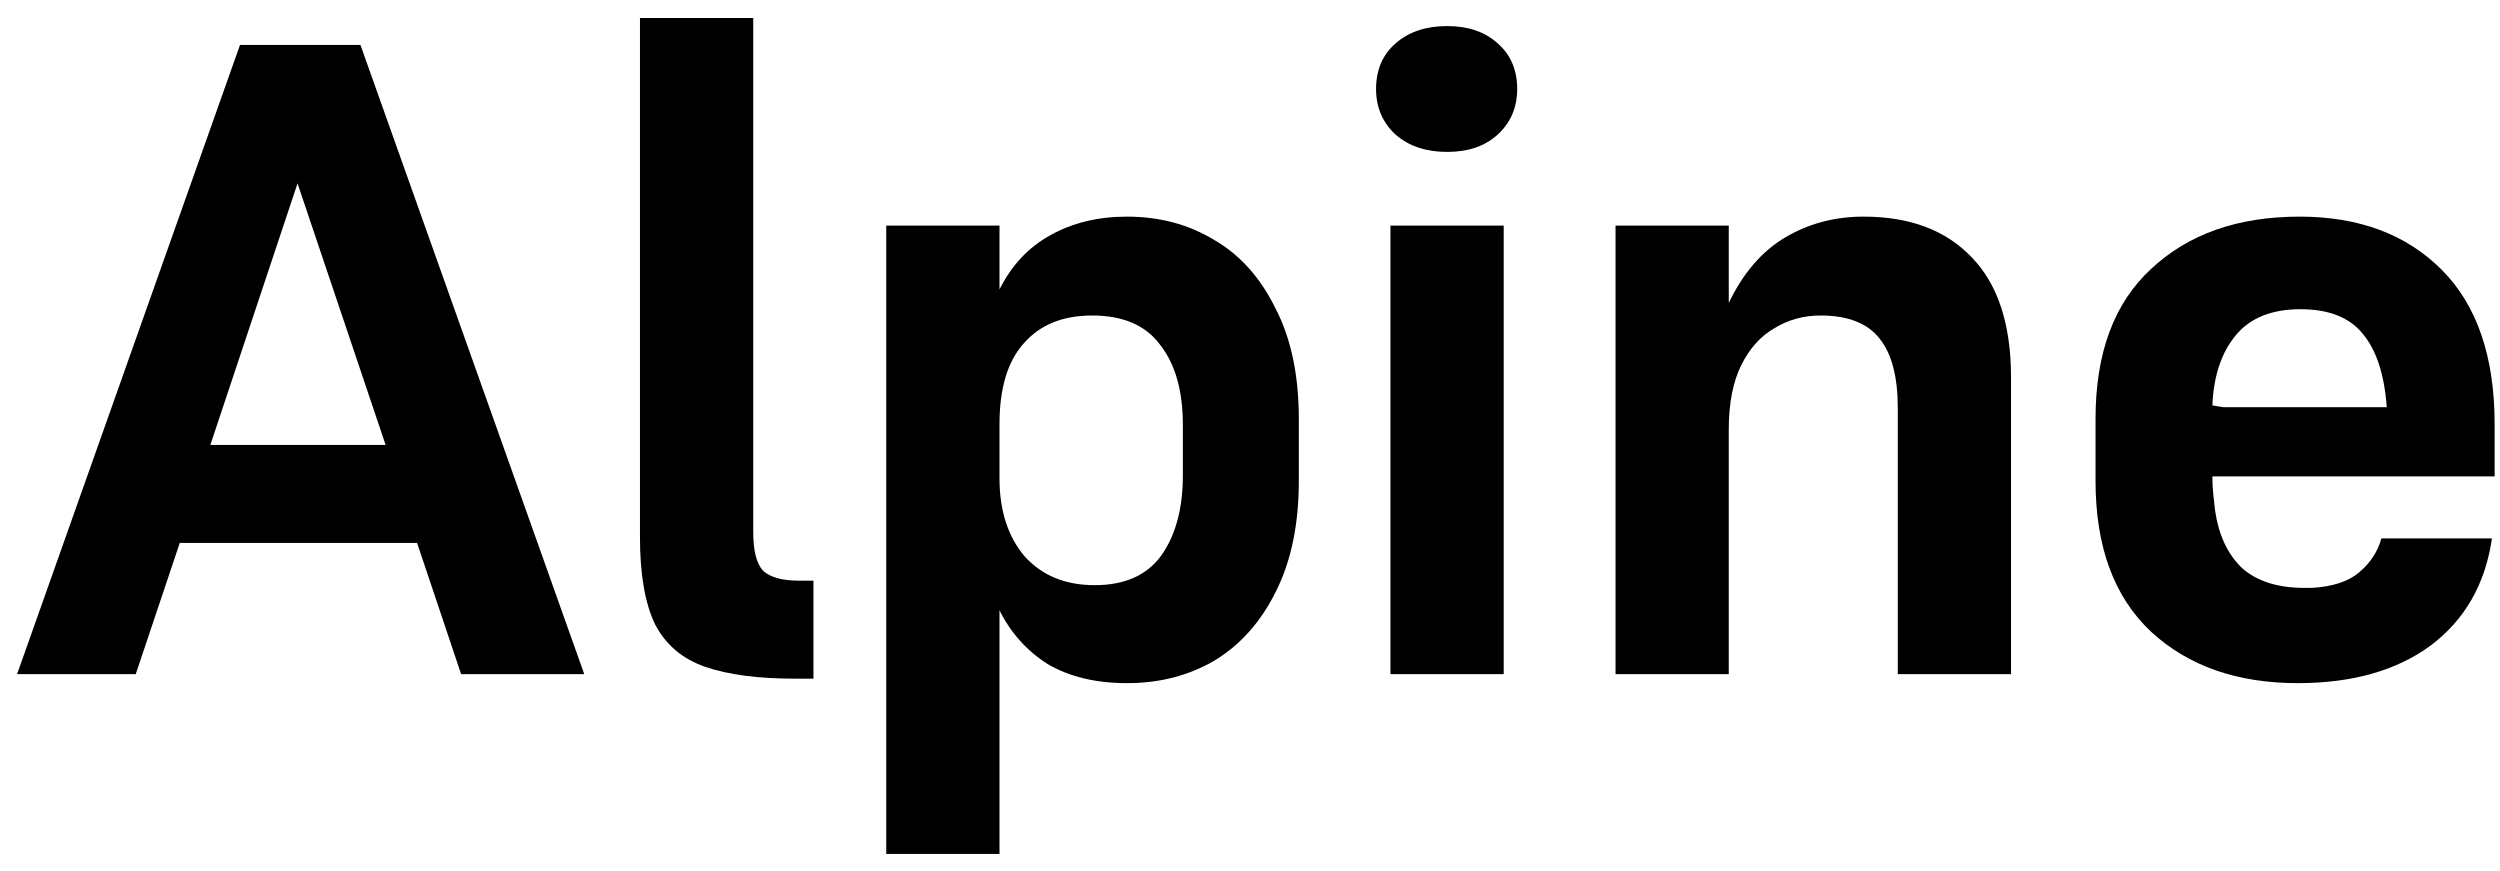
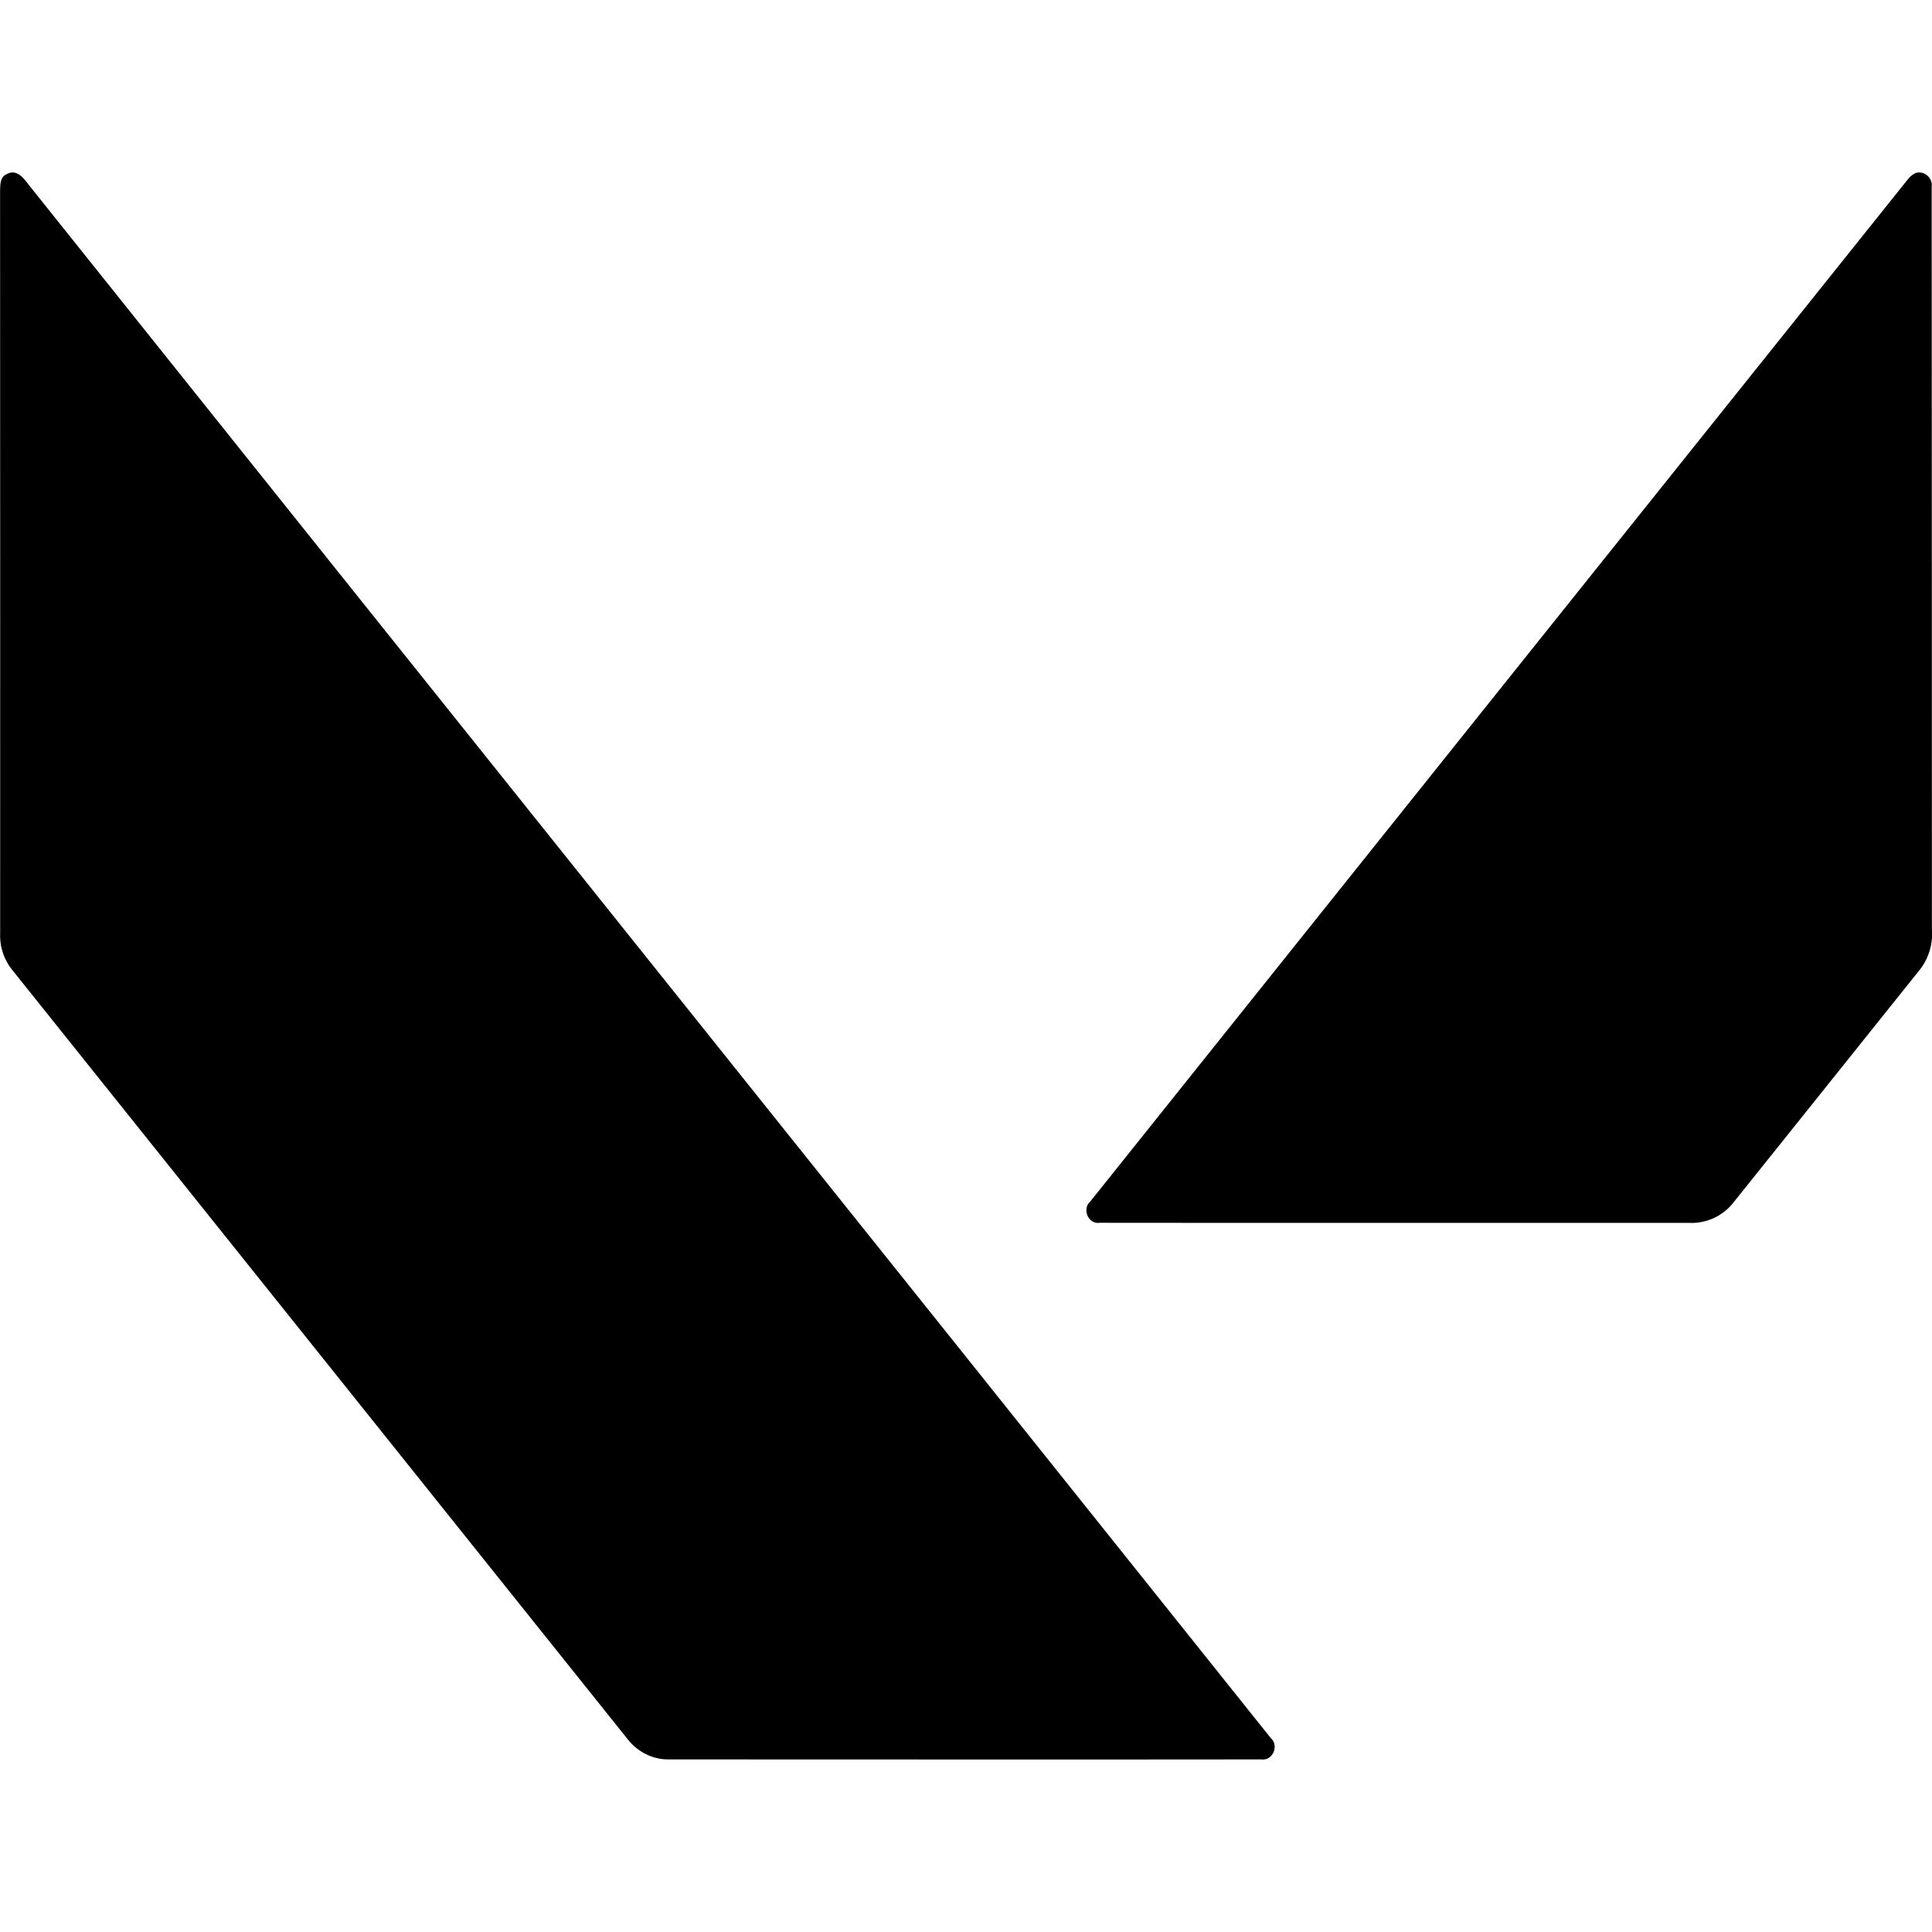
- <svg xmlns="http://www.w3.org/2000/svg" width="89" height="31" viewBox="0 0 89 31" fill="none">
-   <path d="M13.728 15.84L10.592 6.528L7.488 15.84H13.728ZM16.416 24L14.848 19.328H6.4L4.832 24H0.608L8.544 1.6H12.832L20.8 24H16.416Z" fill="black" />
-   <path d="M26.815 18.944C26.815 19.605 26.932 20.064 27.167 20.32C27.423 20.555 27.85 20.672 28.447 20.672H28.959V24.16H28.287C26.986 24.16 25.93 24.021 25.119 23.744C24.308 23.467 23.711 22.965 23.327 22.24C22.964 21.493 22.783 20.459 22.783 19.136V0.64H26.815V18.944Z" fill="black" />
-   <path d="M38.974 20.832C40.041 20.832 40.83 20.48 41.342 19.776C41.854 19.051 42.11 18.101 42.11 16.928V15.136C42.11 13.92 41.843 12.971 41.31 12.288C40.798 11.584 39.987 11.232 38.878 11.232C37.833 11.232 37.022 11.563 36.446 12.224C35.87 12.864 35.582 13.824 35.582 15.104V17.024C35.582 18.176 35.881 19.104 36.478 19.808C37.097 20.491 37.929 20.832 38.974 20.832ZM40.126 24.32C39.017 24.32 38.078 24.096 37.31 23.648C36.563 23.179 35.987 22.539 35.582 21.728V30.4H31.55V8.032H35.582V10.304C36.009 9.451 36.606 8.811 37.374 8.384C38.163 7.936 39.081 7.712 40.126 7.712C41.278 7.712 42.313 7.989 43.23 8.544C44.147 9.077 44.873 9.888 45.406 10.976C45.961 12.043 46.238 13.355 46.238 14.912V17.12C46.238 18.677 45.961 20 45.406 21.088C44.873 22.155 44.147 22.965 43.23 23.52C42.313 24.053 41.278 24.32 40.126 24.32Z" fill="black" />
-   <path d="M51.516 5.408C50.769 5.408 50.161 5.205 49.692 4.8C49.223 4.373 48.988 3.829 48.988 3.168C48.988 2.485 49.223 1.941 49.692 1.536C50.161 1.131 50.769 0.928 51.516 0.928C52.263 0.928 52.86 1.131 53.308 1.536C53.777 1.941 54.012 2.485 54.012 3.168C54.012 3.829 53.777 4.373 53.308 4.8C52.86 5.205 52.263 5.408 51.516 5.408ZM49.5 24V8.032H53.532V24H49.5Z" fill="black" />
-   <path d="M61.544 15.296V24H57.513V8.032H61.544V10.784C62.056 9.717 62.728 8.939 63.56 8.448C64.392 7.957 65.32 7.712 66.344 7.712C67.987 7.712 69.267 8.192 70.184 9.152C71.123 10.112 71.593 11.541 71.593 13.44V24H67.561V14.528C67.561 13.419 67.347 12.597 66.921 12.064C66.494 11.509 65.79 11.232 64.808 11.232C64.211 11.232 63.667 11.381 63.176 11.68C62.686 11.957 62.291 12.395 61.992 12.992C61.694 13.589 61.544 14.357 61.544 15.296Z" fill="black" />
-   <path d="M88.713 19.168C88.478 20.789 87.753 22.059 86.537 22.976C85.321 23.872 83.742 24.32 81.801 24.32C79.646 24.32 77.907 23.712 76.585 22.496C75.262 21.259 74.601 19.467 74.601 17.12V14.912C74.601 12.565 75.262 10.784 76.585 9.568C77.907 8.331 79.667 7.712 81.865 7.712C83.977 7.712 85.662 8.341 86.921 9.6C88.179 10.859 88.809 12.693 88.809 15.104V16.96H78.761C78.761 17.195 78.771 17.408 78.793 17.6C78.814 17.792 78.835 17.984 78.857 18.176C78.985 19.051 79.305 19.733 79.817 20.224C80.35 20.693 81.086 20.928 82.025 20.928C82.067 20.928 82.11 20.928 82.153 20.928C82.217 20.928 82.27 20.928 82.313 20.928C83.038 20.885 83.593 20.704 83.977 20.384C84.382 20.043 84.649 19.637 84.777 19.168H88.713ZM78.761 14.432L79.145 14.496H84.969C84.883 13.323 84.595 12.448 84.105 11.872C83.635 11.296 82.899 11.008 81.897 11.008C80.873 11.008 80.105 11.317 79.593 11.936C79.081 12.555 78.803 13.387 78.761 14.432Z" fill="black" />
+ <svg xmlns="http://www.w3.org/2000/svg" width="32" height="32" viewBox="0 0 24 24">
+   <path fill="currentColor" d="M23.792 2.152a.252.252 0 0 0-.098.083c-3.384 4.23-6.769 8.46-10.15 12.69c-.107.093-.025.288.119.265c2.439.003 4.877 0 7.316.001a.66.66 0 0 0 .552-.25c.774-.967 1.55-1.934 2.324-2.903a.72.72 0 0 0 .144-.49c-.002-3.077 0-6.153-.003-9.23c.016-.11-.1-.206-.204-.167zM.077 2.166c-.077.038-.074.132-.076.205c.002 3.074.001 6.15.001 9.225a.679.679 0 0 0 .158.463l7.64 9.55c.12.152.308.25.505.247c2.455 0 4.91.003 7.365 0c.142.02.222-.174.116-.265C10.661 15.176 5.526 8.766.4 2.35c-.08-.094-.174-.272-.322-.184z" />
</svg>
